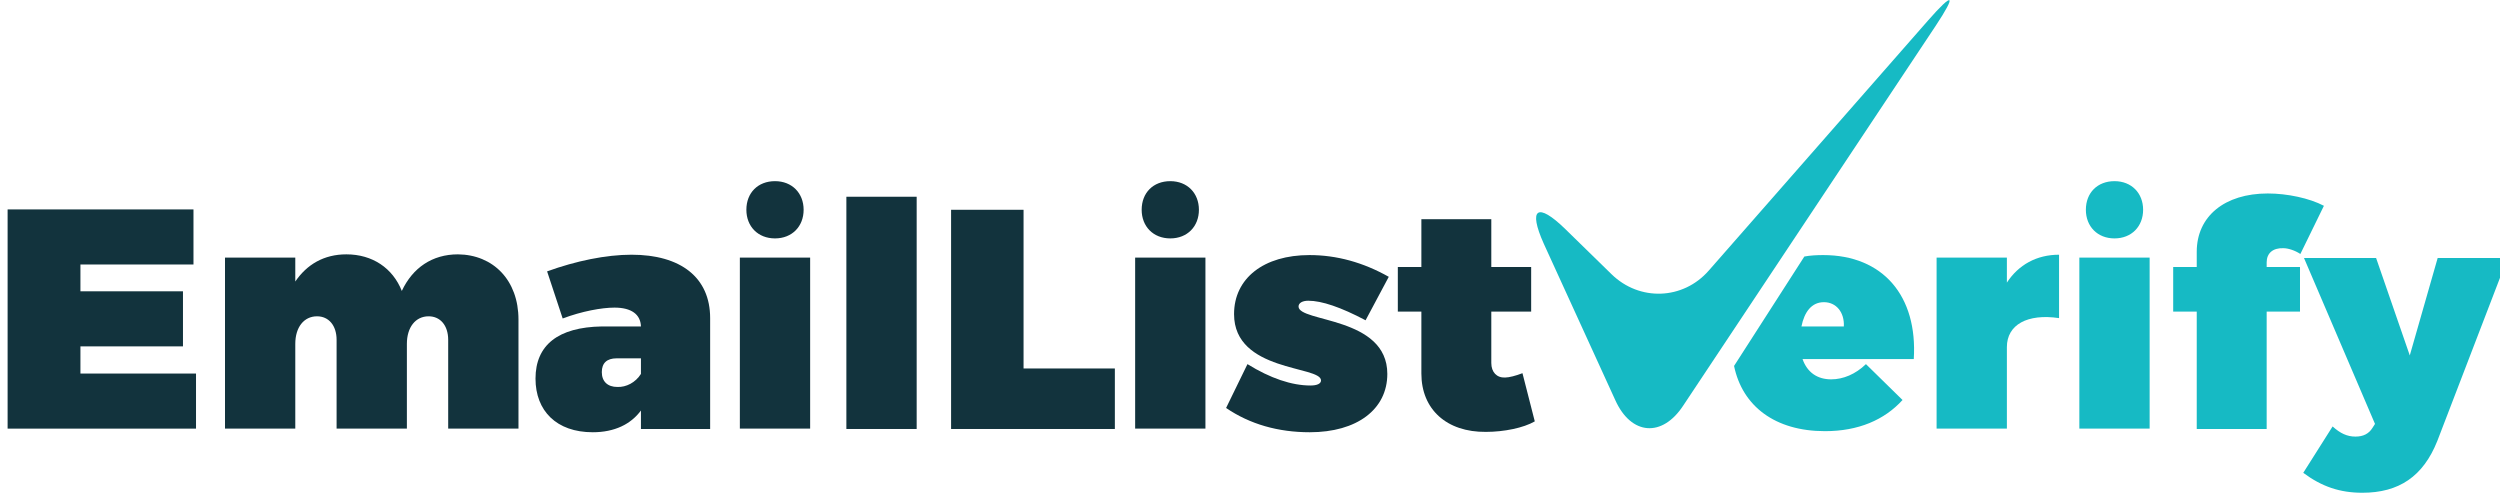
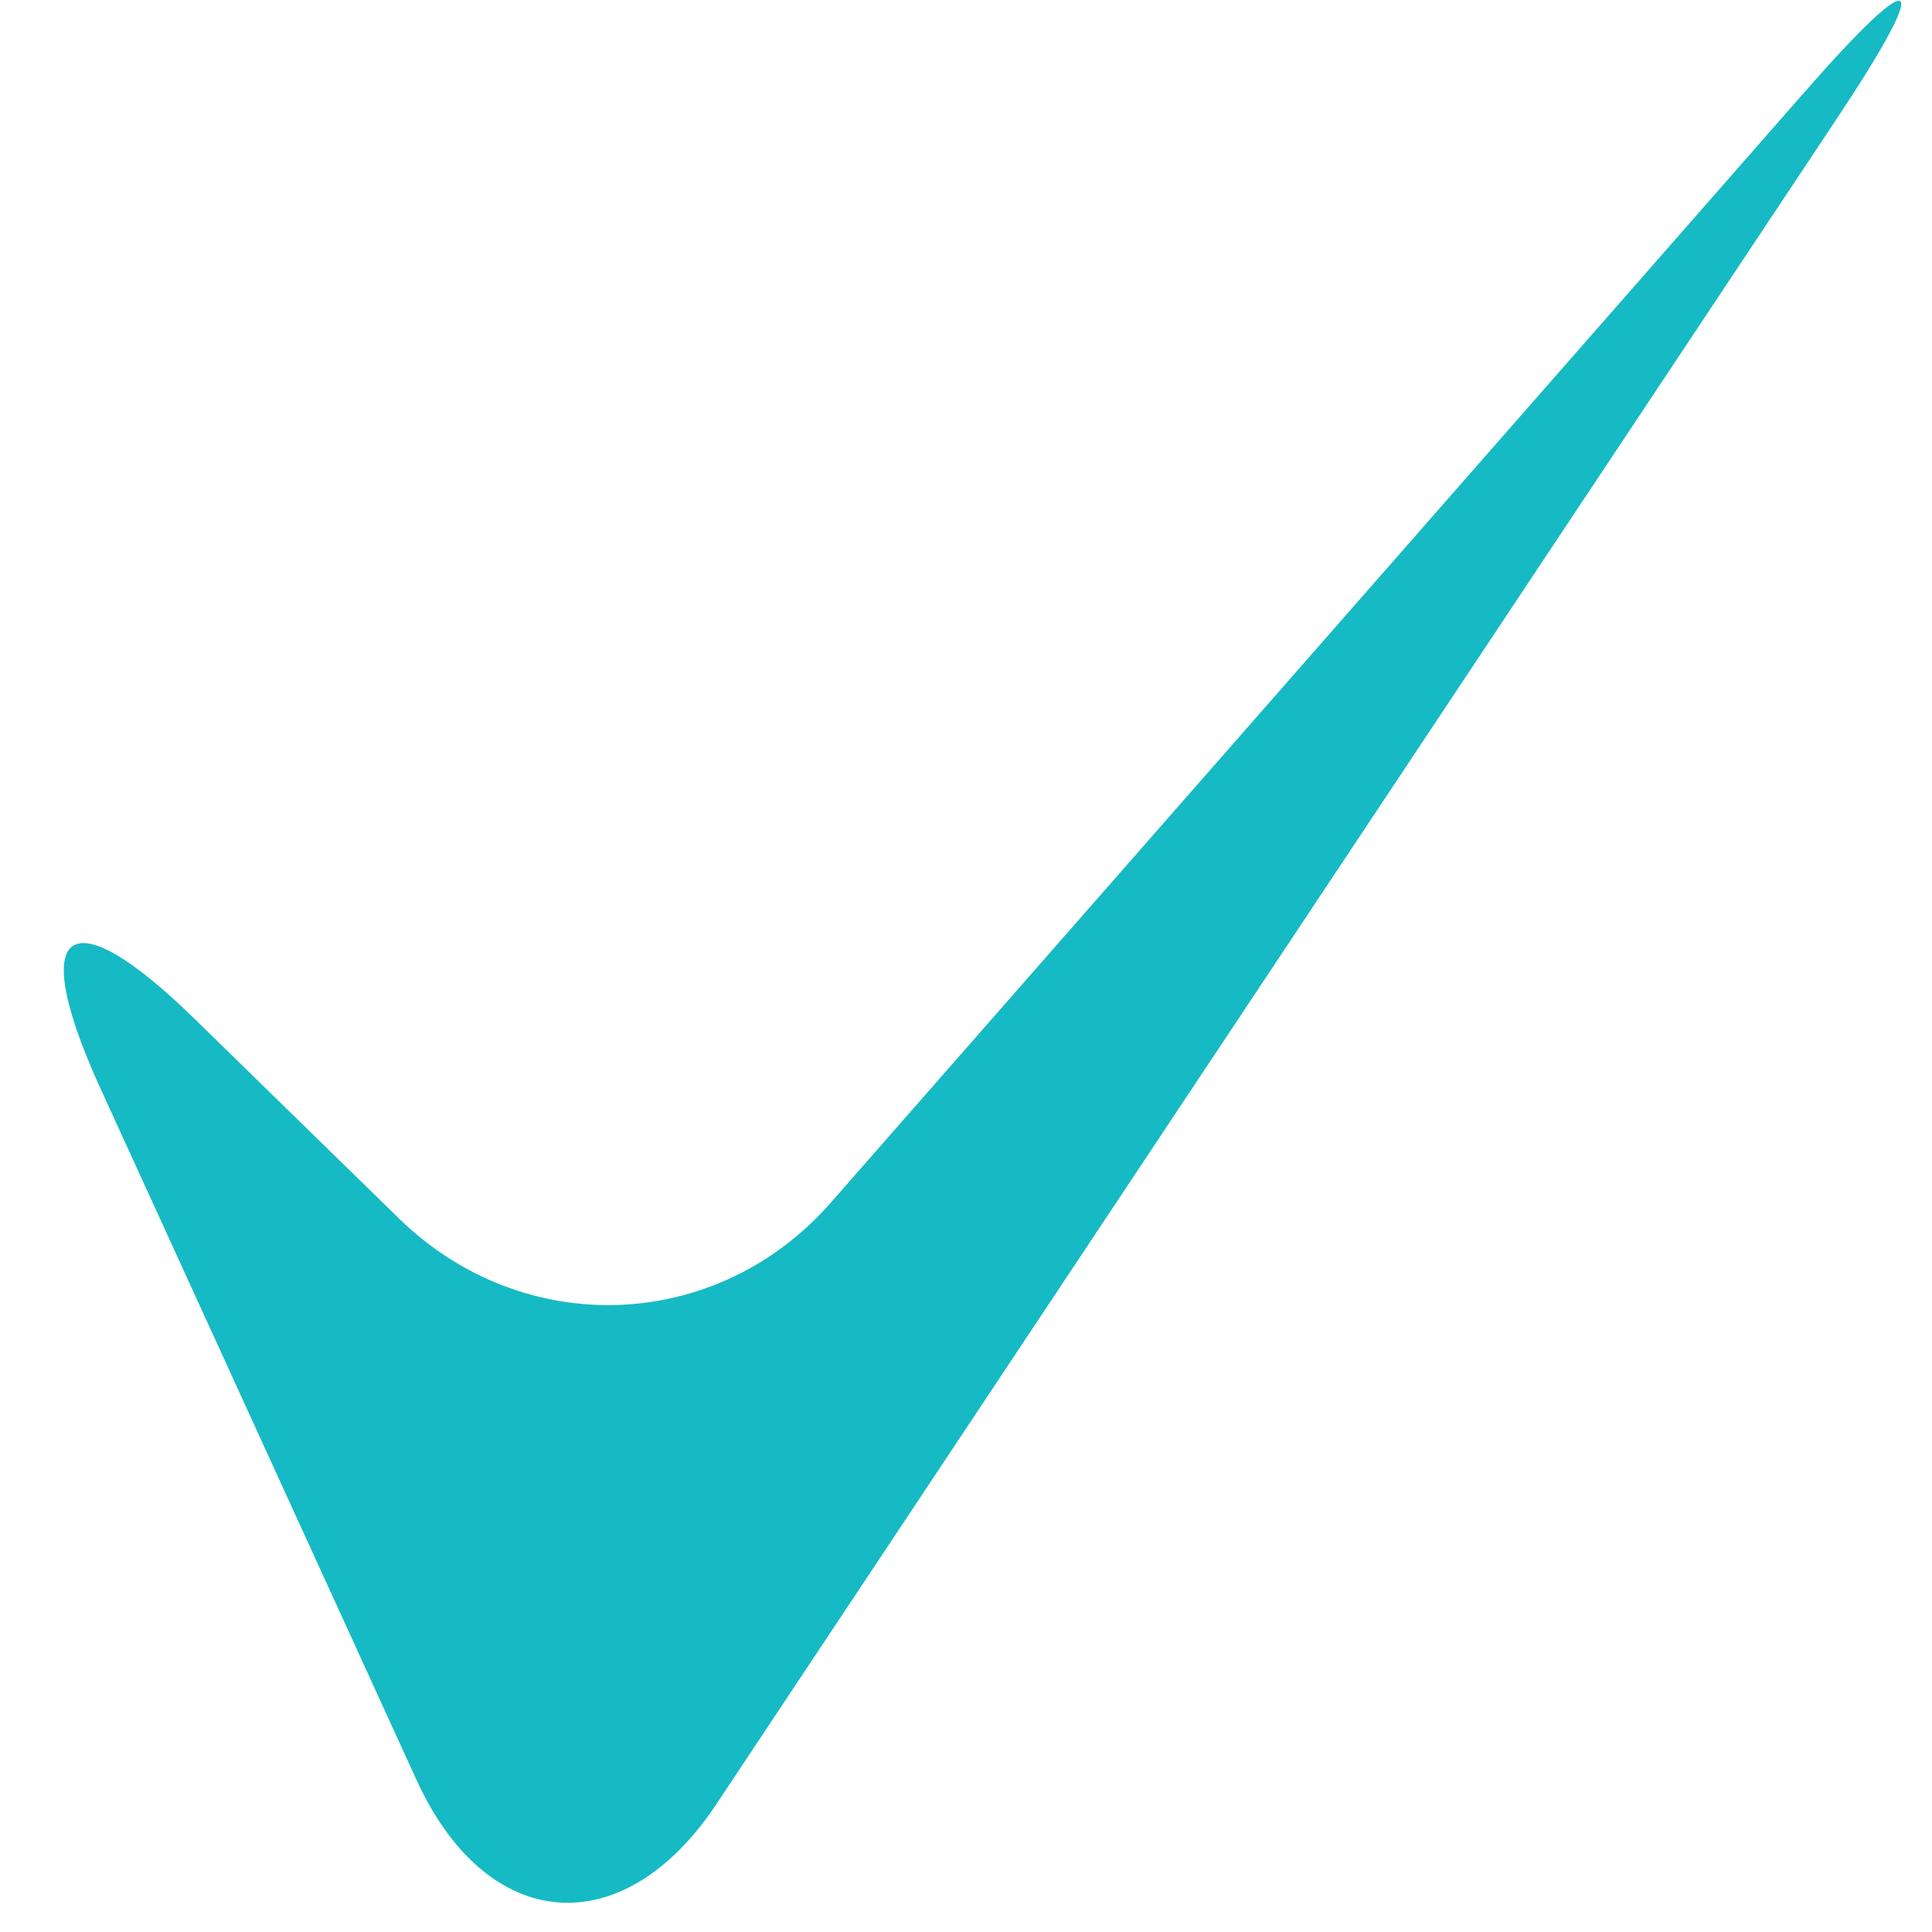
- <svg xmlns="http://www.w3.org/2000/svg" version="1.1" id="Vrstva_1" x="0px" y="0px" width="690px" height="136px" viewBox="155 432 690 136" xml:space="preserve">
-   <g>
-     <path fill="#12333d" d="M208.4,489.8V505h-31.2v7.4h28.3v15.2h-28.3v7.5h31.9v15.2h-52v-60.5H208.4z" />
-     <path fill="#12333d" d="M298.1,520.2v30.1h-19.4v-24.5c0-4-2.2-6.5-5.4-6.5c-3.6,0-6,3-6,7.6v23.4h-19.4v-24.5c0-4-2.2-6.5-5.4-6.5   c-3.6,0-6,3-6,7.6v23.4h-19.4v-47.2h19.4v6.6c3.2-4.7,7.9-7.5,14.1-7.5c7.2,0,12.8,3.8,15.3,10.1c3-6.4,8.4-10.1,15.5-10.1   C291.1,502.3,298.1,509.3,298.1,520.2z" />
-     <path fill="#12333d" d="M351,519.8v30.6h-19.1v-5.1c-2.8,3.8-7.3,6-13.3,6c-10,0-15.8-5.9-15.8-14.8c0-9.3,6.3-14.2,18.3-14.4h10.8   c-0.1-3.3-2.6-5.2-7.3-5.2c-3.5,0-9,1-14.3,3l-4.3-13c8-2.9,16.3-4.6,23.3-4.6C342.9,502.3,351,508.6,351,519.8z M331.9,535.2v-4.3   h-6.7c-2.7,0-4.1,1.3-4.1,3.8c0,2.6,1.6,4.1,4.3,4.1C327.8,538.9,330.4,537.6,331.9,535.2z" />
-     <path fill="#12333d" d="M378.6,503.1v47.2h-19.4v-47.2H378.6z M376.8,489.9c0,4.6-3.2,7.9-7.9,7.9c-4.7,0-7.9-3.3-7.9-7.9   c0-4.7,3.2-7.9,7.9-7.9C373.6,482,376.8,485.3,376.8,489.9z" />
-     <path fill="#12333d" d="M408,486.3v64.1h-19.4v-64.1H408z" />
-     <path fill="#12333d" d="M437.5,489.8v43.9h25.2v16.7h-45.2v-60.5H437.5z" />
-     <path fill="#12333d" d="M487.7,503.1v47.2h-19.4v-47.2H487.7z M485.9,489.9c0,4.6-3.2,7.9-7.9,7.9c-4.7,0-7.9-3.3-7.9-7.9   c0-4.7,3.2-7.9,7.9-7.9C482.7,482,485.9,485.3,485.9,489.9z" />
-     <path fill="#12333d" d="M516.1,515c-1.6,0-2.7,0.6-2.7,1.6c0,4.4,24.5,2.7,24.5,18.6c0,9.8-8.4,16.1-21.4,16.1   c-8.7,0-16.5-2.2-23.1-6.7l5.9-12.1c6.3,3.9,12.2,5.9,17.4,5.9c1.8,0,2.9-0.5,2.9-1.4c0-4.1-24-2.3-24-18.3   c0-9.9,8.2-16.3,20.8-16.3c7.5,0,14.8,2,21.9,6l-6.4,12C525.1,516.8,519.8,515,516.1,515z" />
-     <path fill="#12333d" d="M578.6,548.3c-3.1,1.8-8.5,2.9-13.5,2.9c-10.8,0.1-17.8-6.2-17.8-16.1V518h-6.5v-12.3h6.5v-13.2h19.3v13.2   h11V518h-11v14.2c0,2.5,1.5,4.1,3.8,4c1.1,0,3-0.5,4.8-1.2L578.6,548.3z" />
-     <path fill="#16BAC4" d="M723.3,502.3v17.5c-8.7-1.3-14.4,1.8-14.4,8v22.5h-19.4v-47.2h19.4v6.9   C712.1,505.1,717.1,502.3,723.3,502.3z" />
-     <path fill="#16BAC4" d="M748.3,503.1v47.2h-19.4v-47.2H748.3z M746.5,489.9c0,4.6-3.2,7.9-7.9,7.9s-7.9-3.3-7.9-7.9   c0-4.7,3.2-7.9,7.9-7.9S746.5,485.3,746.5,489.9z" />
-     <path fill="#16BAC4" d="M780.6,504.4v1.3h9.2V518h-9.2v32.4h-19.3V518h-6.5v-12.3h6.5v-4.2c0-9.8,7.7-16.1,19.6-16.1   c5.4,0,11.5,1.3,15.5,3.4l-6.5,13.3c-1.5-1-3.4-1.6-4.7-1.6C782.3,500.4,780.6,501.9,780.6,504.4z" />
-     <path fill="#16BAC4" d="M807,568c-6.2,0-11.2-1.7-16.3-5.5l8.1-12.8c2.1,1.9,4,2.8,6.3,2.8c2.2,0,3.7-0.8,4.7-2.4l0.7-1.1   l-19.6-45.8h19.9l9.3,26.9l7.7-26.9h19.3l-19.4,50.5C823.8,563.5,817.1,568,807,568z" />
-     <path fill="#16BAC4" d="M658.2,502.4c-1.8,0-3.6,0.1-5.2,0.4L633.6,533c2.3,11.1,11.3,18,25.1,18c9.2,0,16.4-3.1,21.4-8.6   l-10.1-9.9c-2.9,2.8-6.3,4.2-9.6,4.2c-3.8,0-6.6-1.9-7.9-5.6h30.7C684.3,513.7,674.7,502.4,658.2,502.4z M663.9,522.1h-11.7   c0.8-4,2.8-6.7,6.2-6.7S664.1,518.2,663.9,522.1z" />
-     <path id="Shape_13_" fill="#16BAC4" d="M587,495.2c-7.7-7.5-10.3-5.7-5.9,4.1l19.7,43.1c4.4,9.8,13,10.4,18.8,1.5l69.6-104.7   c5.9-8.9,5-9.6-2.1-1.5l-60.5,69c-7.1,8.1-19.1,8.5-26.8,1L587,495.2z" />
-   </g>
+ <svg xmlns="http://www.w3.org/2000/svg" viewBox="575 432 120 120">
+   <path fill="#16BAC4" d="M587,495.2c-7.7-7.5-10.3-5.7-5.9,4.1l19.7,43.1c4.4,9.8,13,10.4,18.8,1.5l69.6-104.7 c5.9-8.9,5-9.6-2.1-1.5l-60.5,69c-7.1,8.1-19.1,8.5-26.8,1L587,495.2z" />
</svg>
